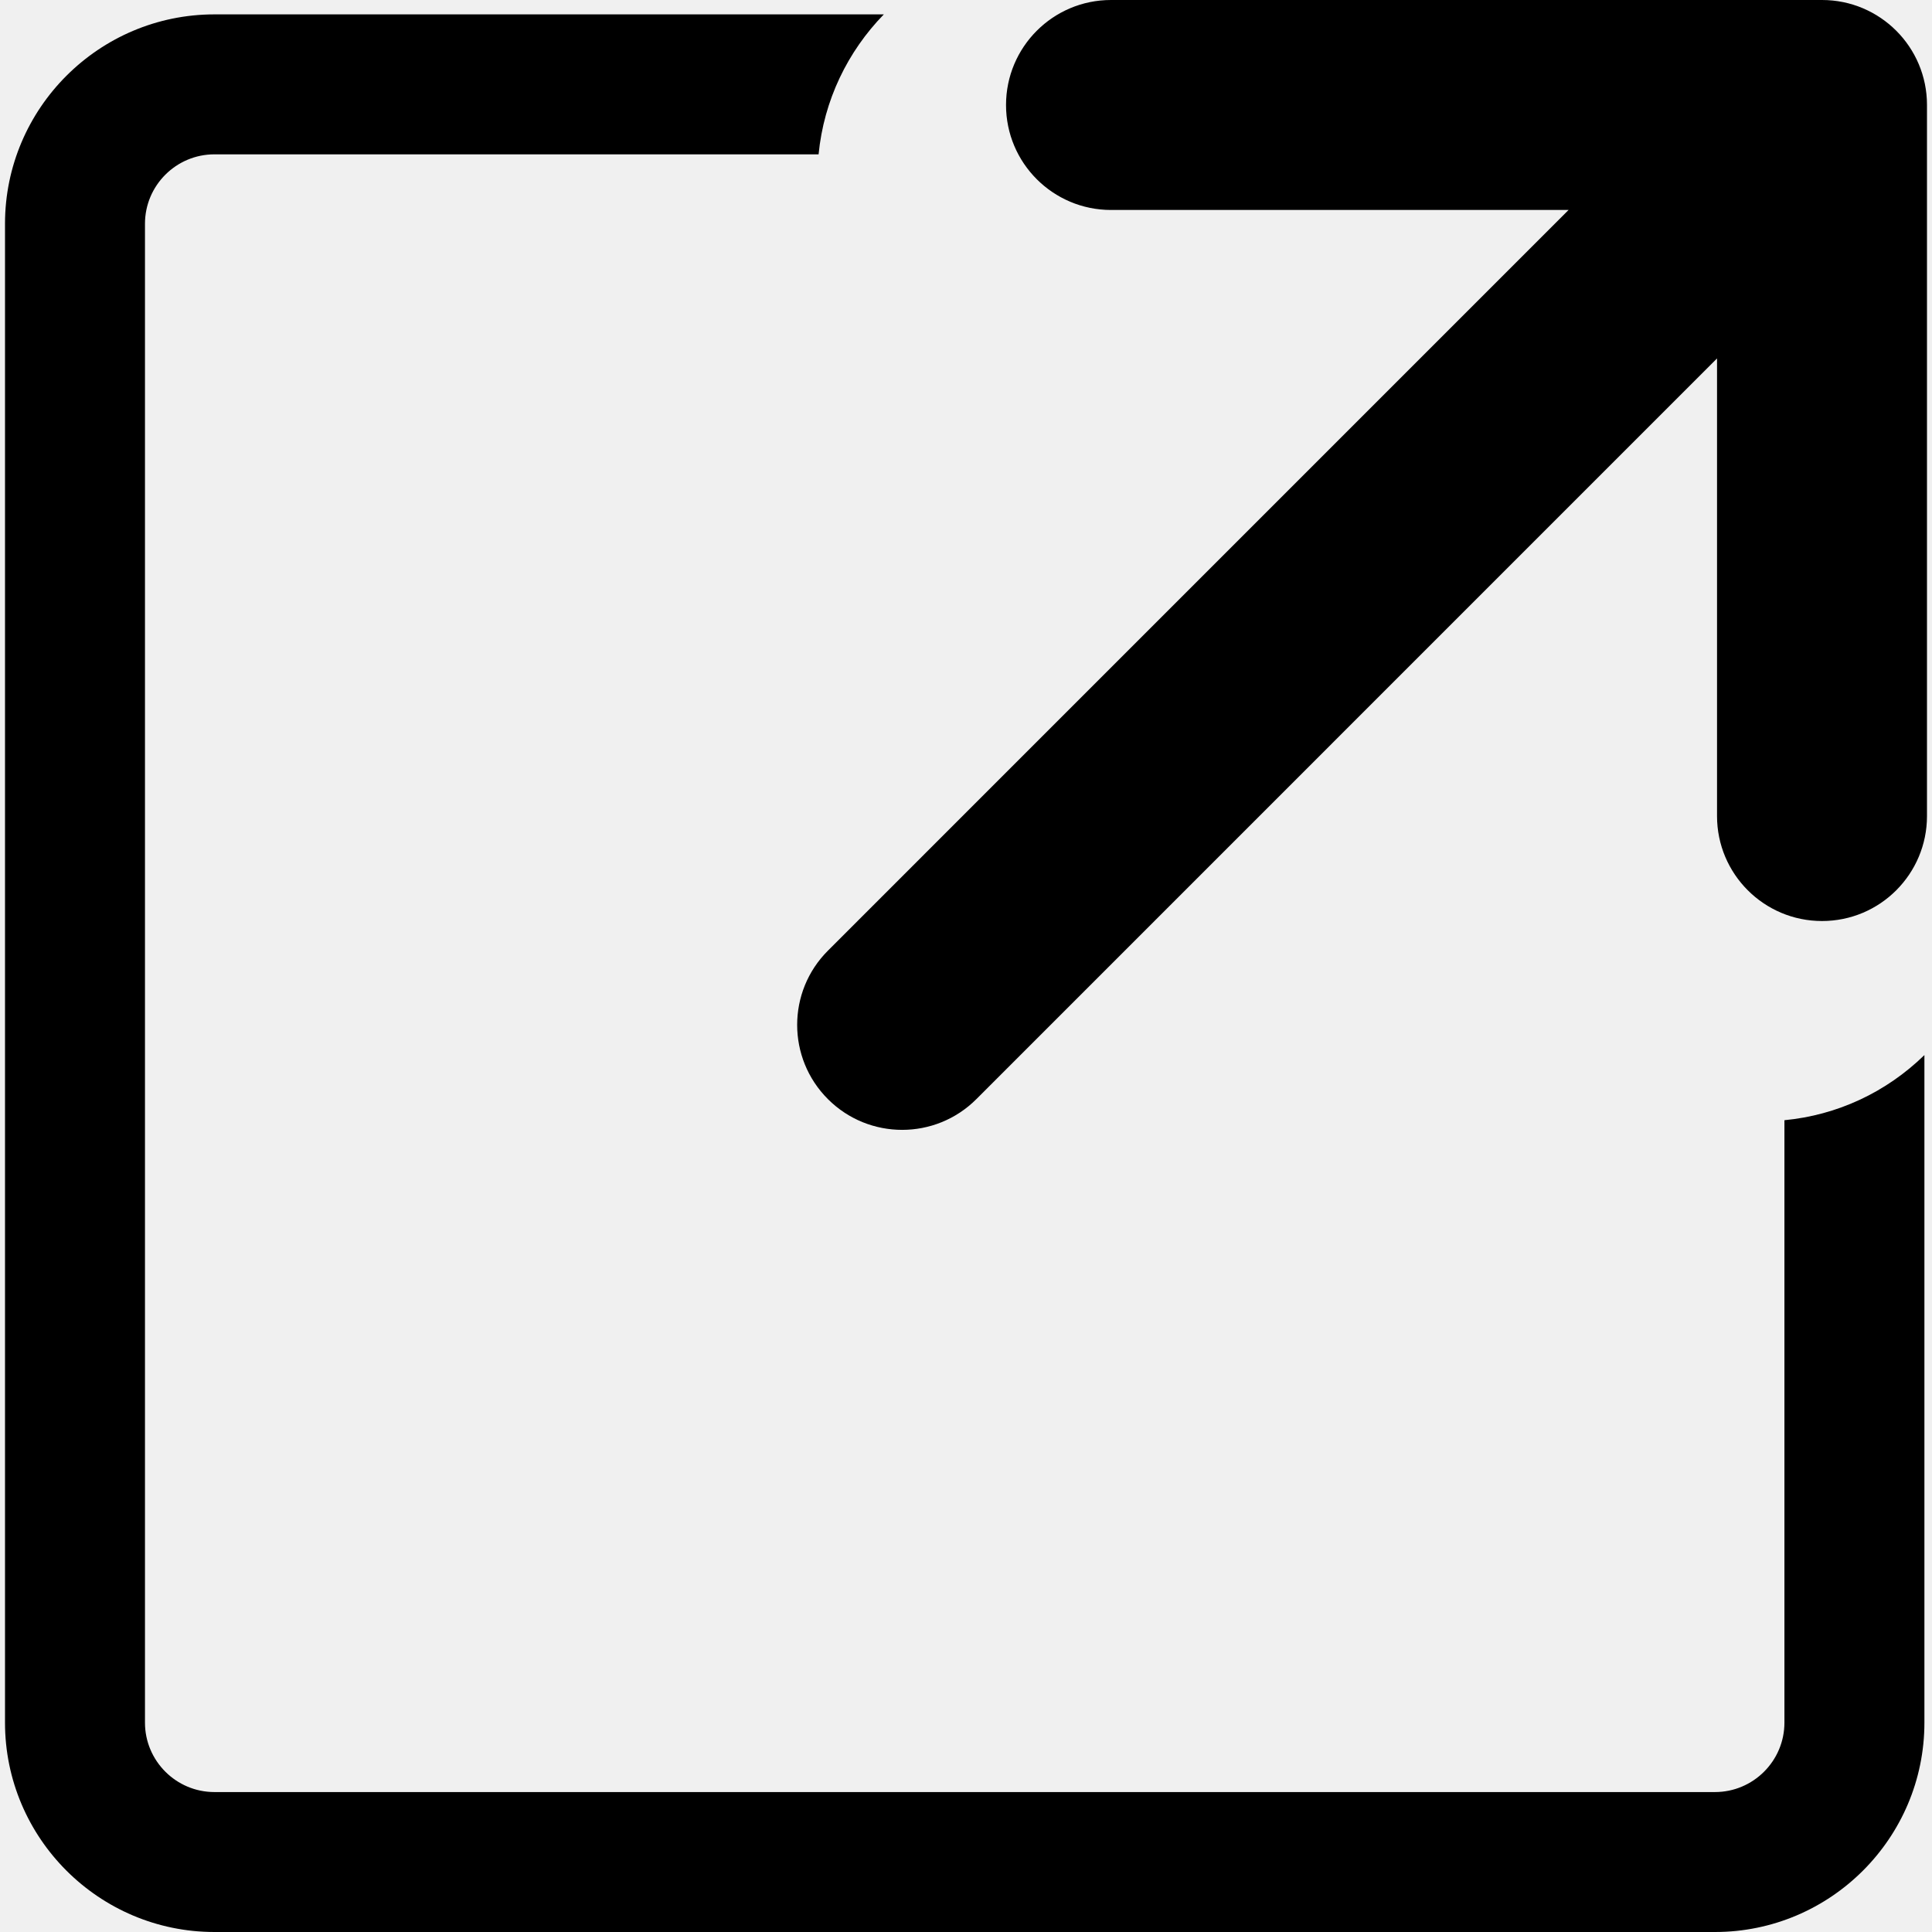
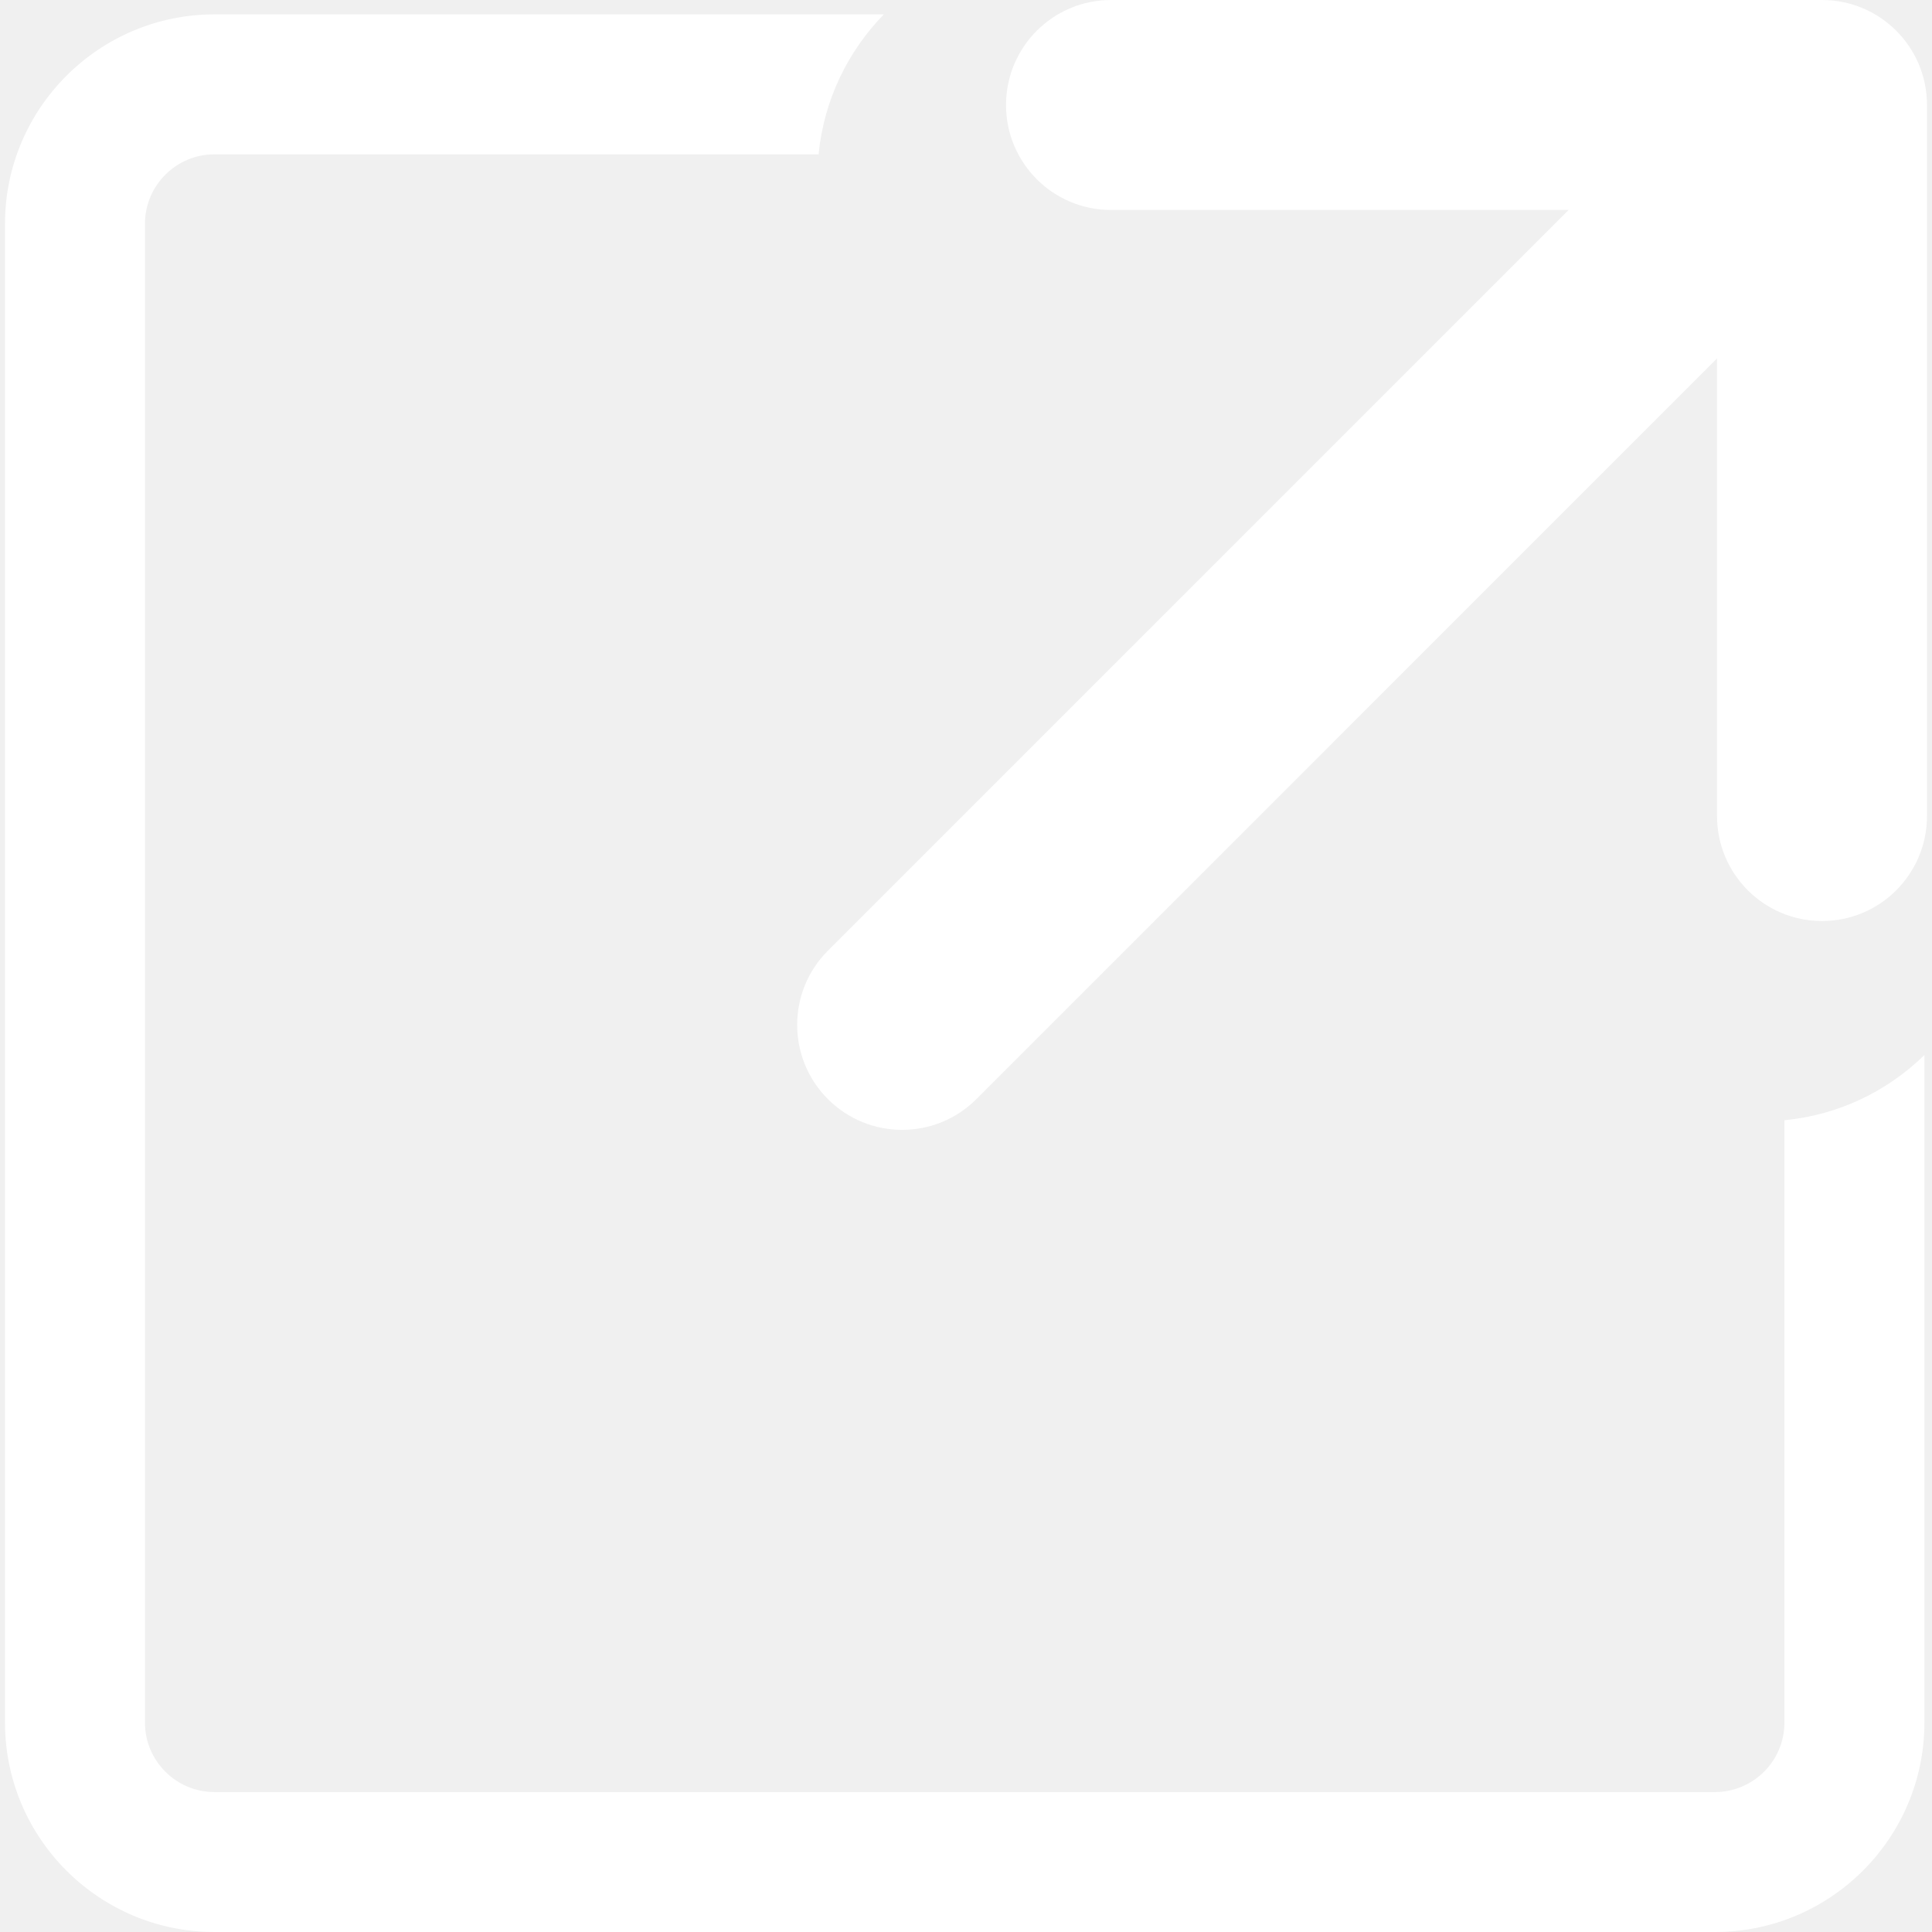
<svg xmlns="http://www.w3.org/2000/svg" version="1.1" id="Capa_1" x="0px" y="0px" width="483.252px" height="483.252px" viewBox="0 0 483.252 483.252" style="enable-background:new 0 0 483.252 483.252;" xml:space="preserve">
  <g>
-     <path d="M481.354,263.904v166.979c0,28.88-23.507,52.369-52.387,52.369H53.646c-28.889,0-52.393-23.489-52.393-52.369V55.969   c0-28.877,23.504-52.372,52.393-52.372h167.428c-9.014,9.247-15.004,21.45-16.319,35.007H53.64c-9.582,0-17.377,7.79-17.377,17.365   v374.914c0,9.575,7.796,17.366,17.377,17.366h375.322c9.581,0,17.378-7.791,17.378-17.366V280.199   C459.515,278.935,471.744,273.267,481.354,263.904z M277.895,52.52h114.456L207.086,237.79c-10.255,10.249-10.255,26.882,0,37.132   c10.252,10.255,26.879,10.255,37.131,0.006L429.482,89.657v114.462c0,14.502,11.756,26.256,26.261,26.256   c7.247,0,13.813-2.929,18.566-7.687c4.752-4.764,7.689-11.319,7.689-18.569V26.256C481.999,11.754,470.249,0,455.743,0H277.895   c-14.499,0-26.256,11.754-26.256,26.262C251.633,40.764,263.396,52.52,277.895,52.52z" />
+     <path d="M481.354,263.904v166.979c0,28.88-23.507,52.369-52.387,52.369H53.646c-28.889,0-52.393-23.489-52.393-52.369V55.969   c0-28.877,23.504-52.372,52.393-52.372h167.428c-9.014,9.247-15.004,21.45-16.319,35.007H53.64c-9.582,0-17.377,7.79-17.377,17.365   v374.914c0,9.575,7.796,17.366,17.377,17.366h375.322c9.581,0,17.378-7.791,17.378-17.366V280.199   C459.515,278.935,471.744,273.267,481.354,263.904z M277.895,52.52h114.456L207.086,237.79c-10.255,10.249-10.255,26.882,0,37.132   c10.252,10.255,26.879,10.255,37.131,0.006L429.482,89.657v114.462c0,14.502,11.756,26.256,26.261,26.256   c7.247,0,13.813-2.929,18.566-7.687c4.752-4.764,7.689-11.319,7.689-18.569V26.256C481.999,11.754,470.249,0,455.743,0H277.895   c-14.499,0-26.256,11.754-26.256,26.262C251.633,40.764,263.396,52.52,277.895,52.52z" fill="white" />
  </g>
  <g>
</g>
  <g>
</g>
  <g>
</g>
  <g>
</g>
  <g>
</g>
  <g>
</g>
  <g>
</g>
  <g>
</g>
  <g>
</g>
  <g>
</g>
  <g>
</g>
  <g>
</g>
  <g>
</g>
  <g>
</g>
  <g>
</g>
</svg>
